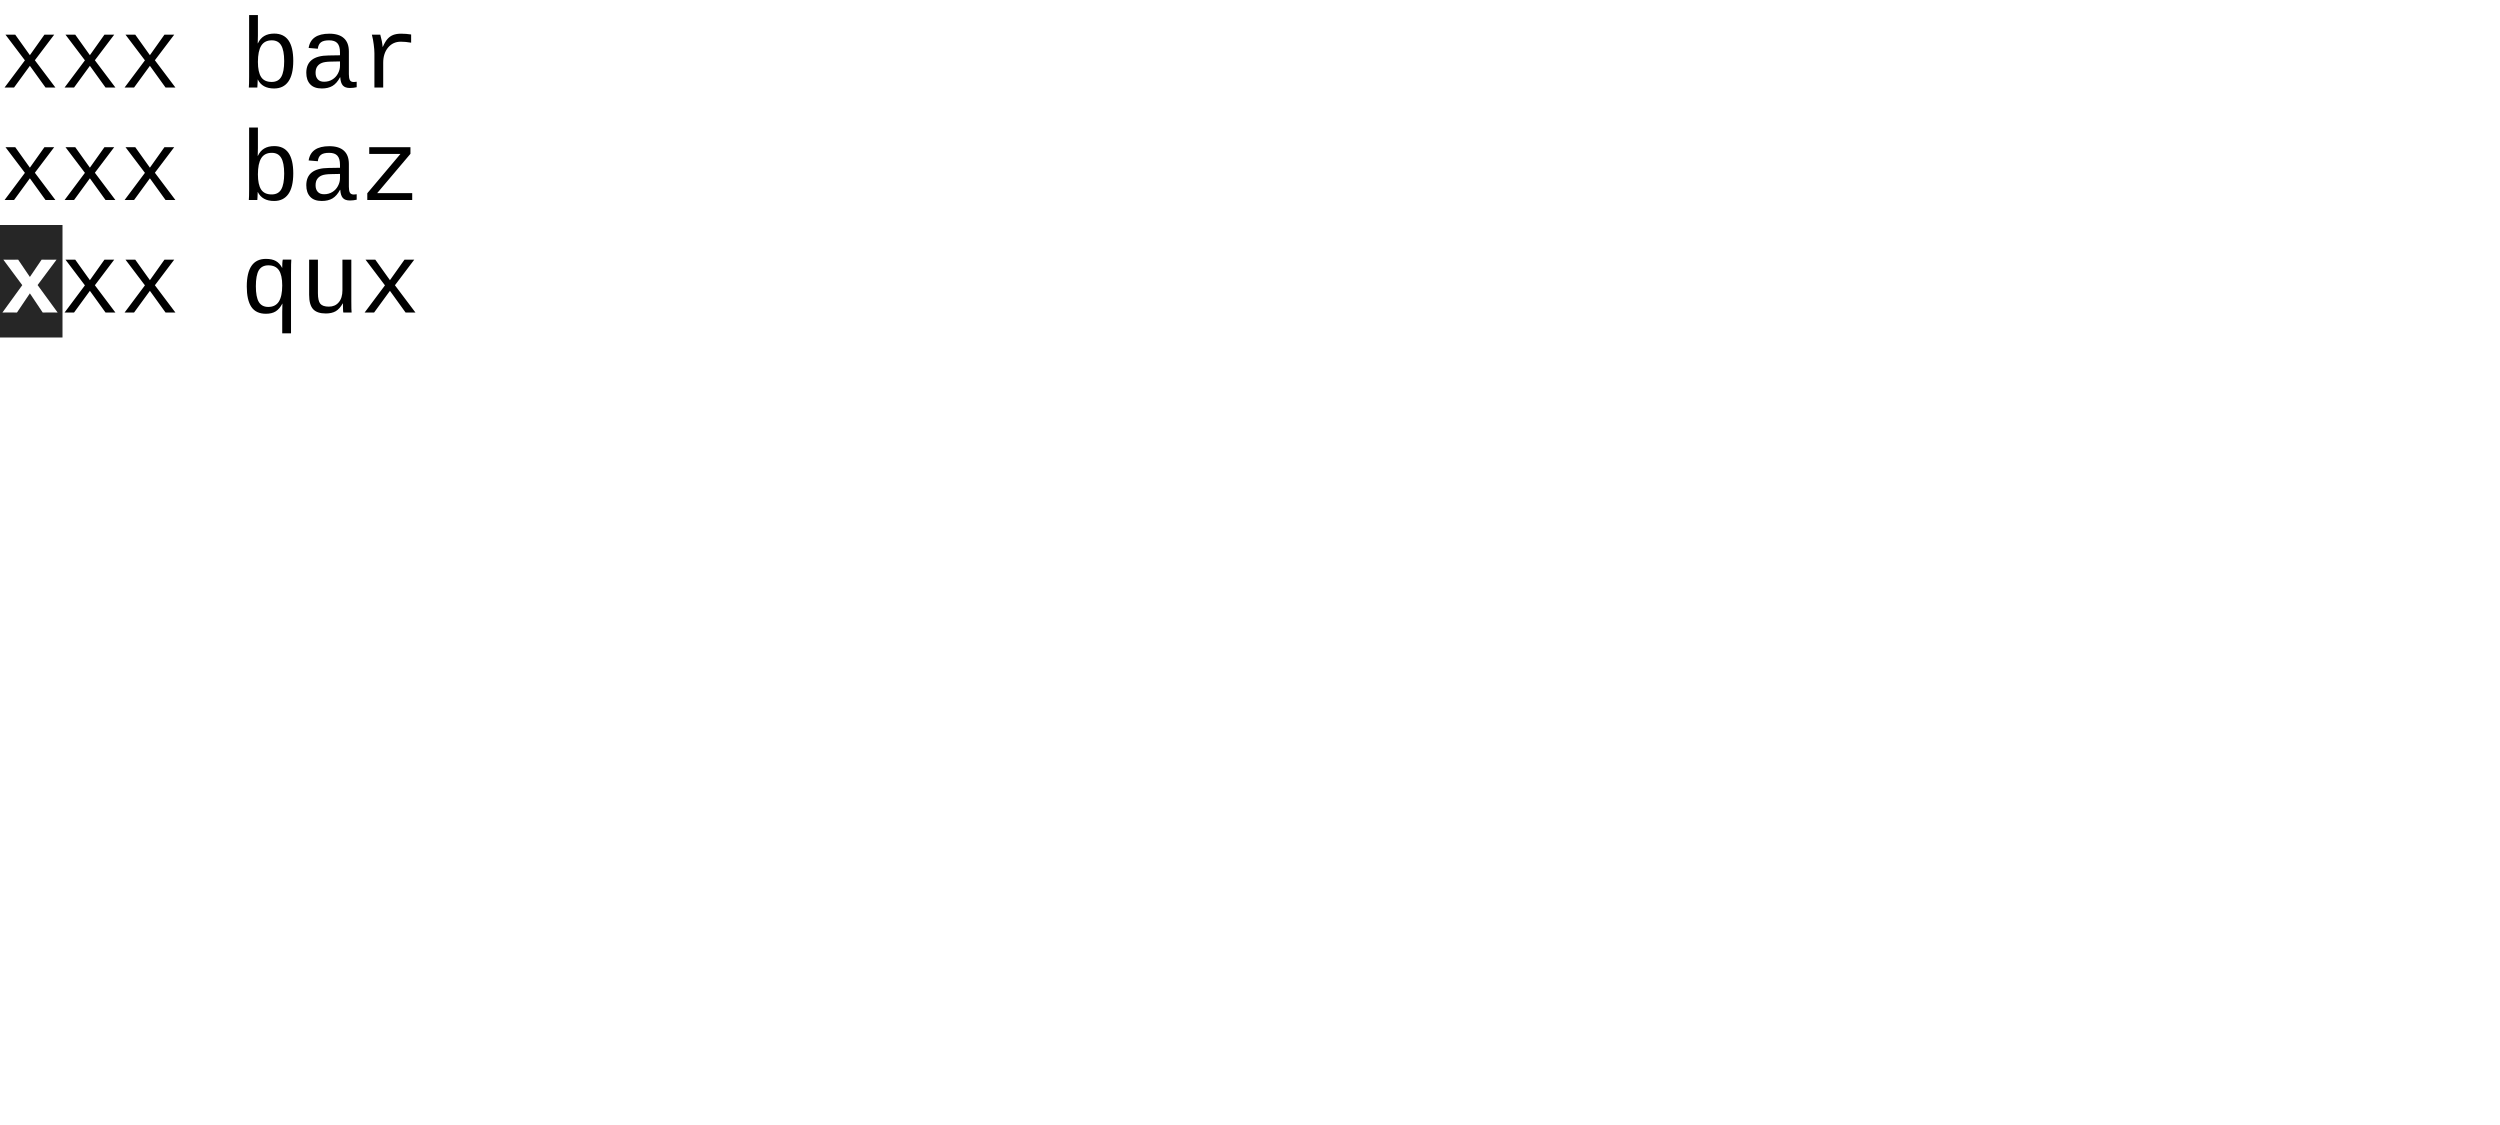
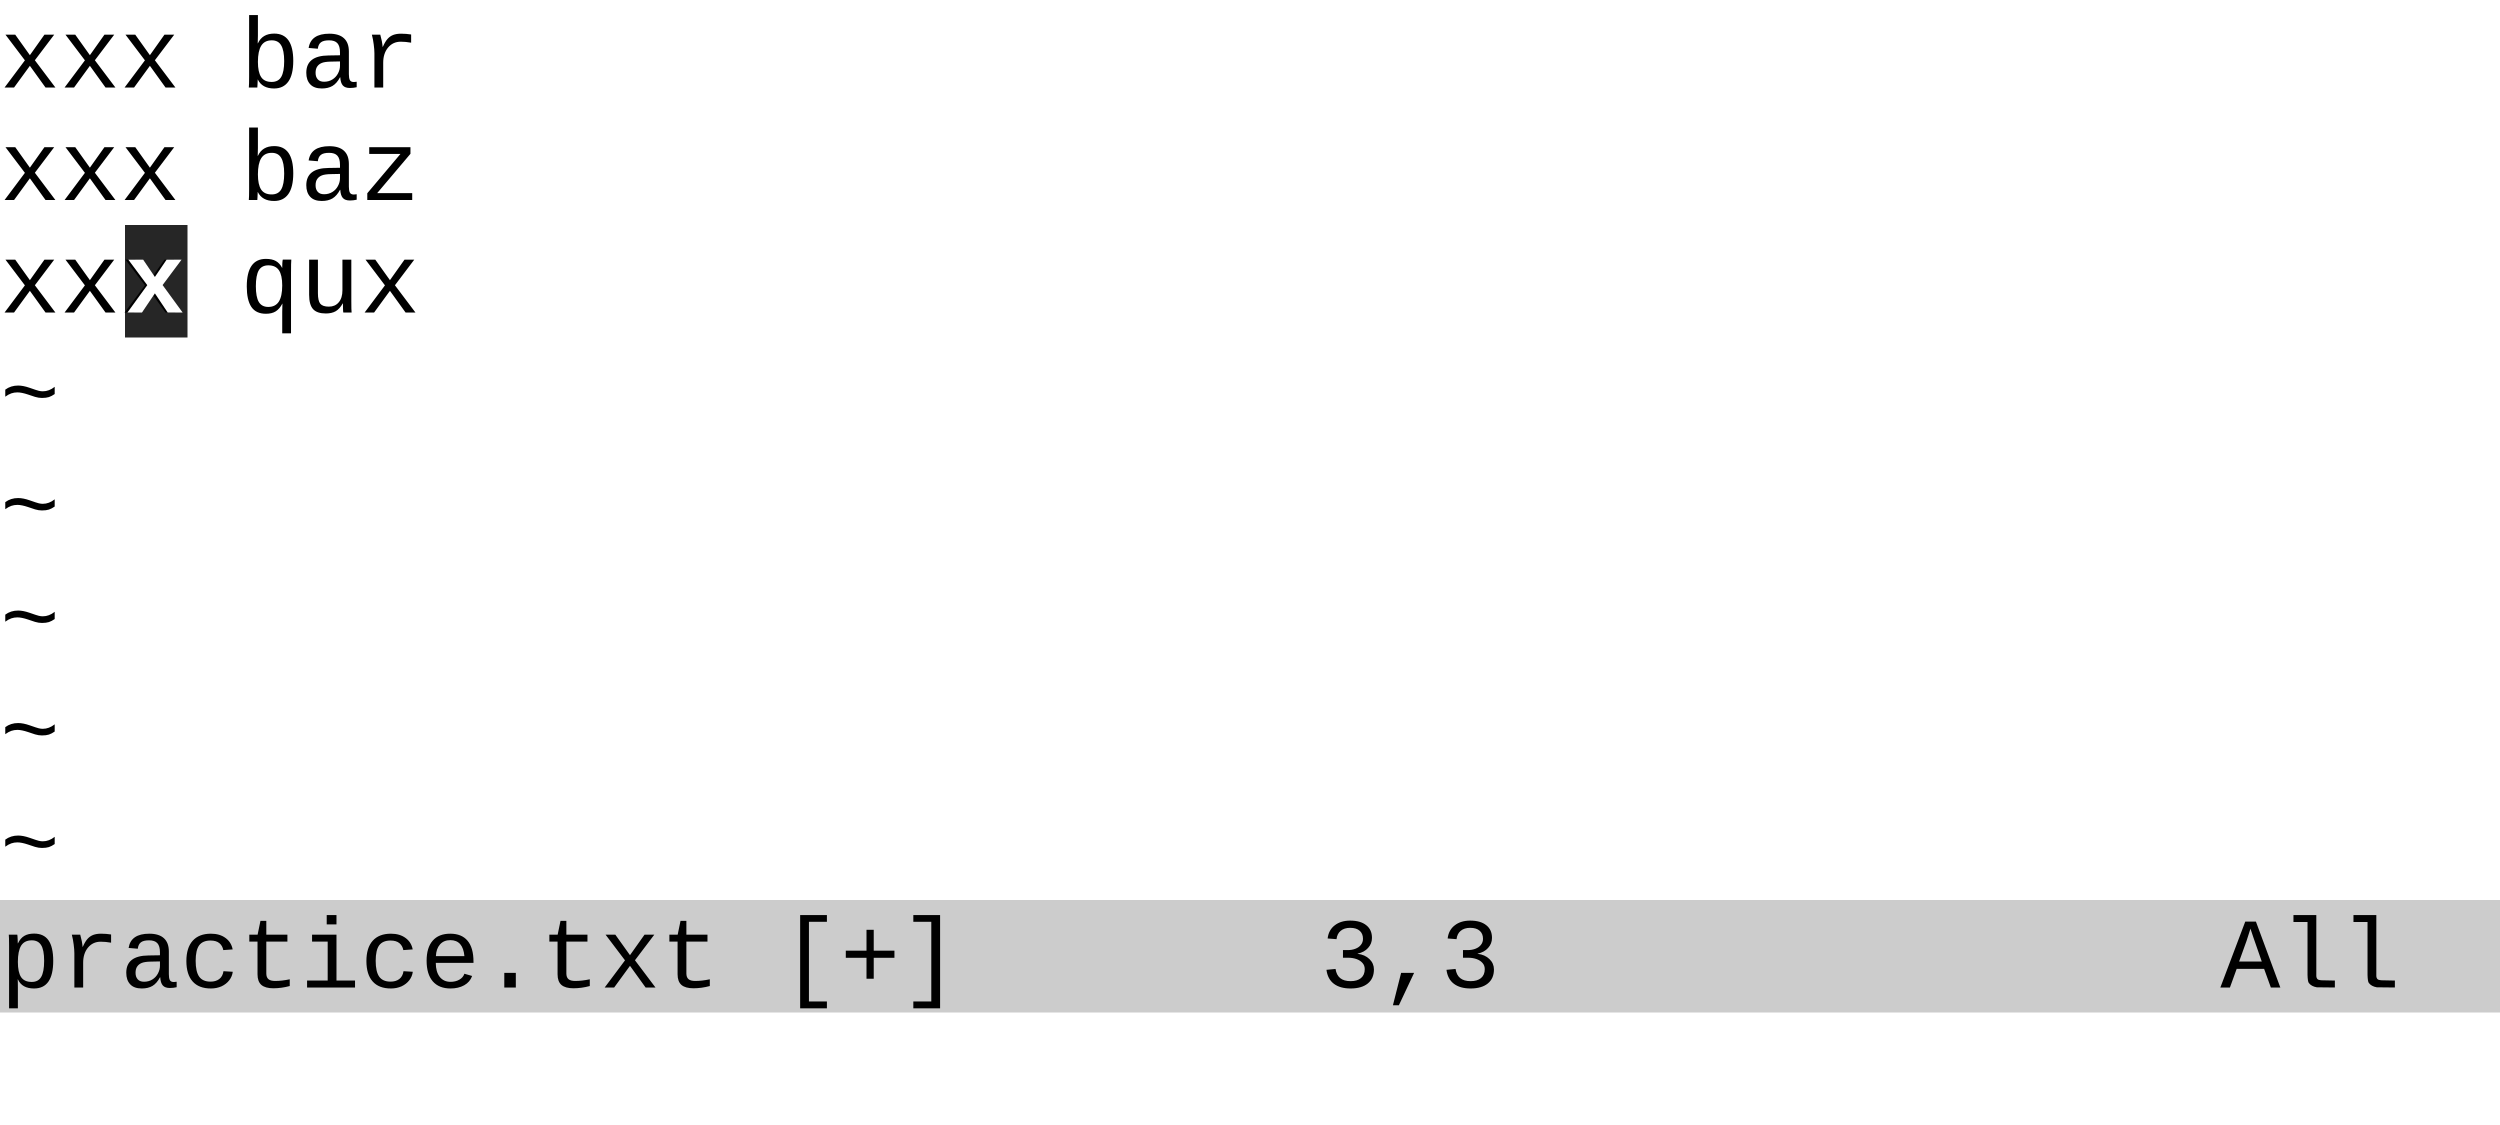
<svg xmlns="http://www.w3.org/2000/svg" viewBox="0 0 400 180" font-family="'Cascadia Code','Consolas','Courier New',monospace" font-size="16" xml:space="preserve" data-vimfu-theme="bw">
  <defs>
    <style>
      .bg0 { fill: #ffffff; }
+       .bg1 { fill: #cccccc; }
      .fg0 { fill: #000000; }
+       .fg1 { fill: #000000; }
+       .fg2 { fill: #000000; }
      .cursor { fill: #000000; opacity: 0.85; }
      .cursor-text { fill: #ffffff; font-weight: bold; }
  </style>
  </defs>
  <g class="backgrounds">
    <rect class="bg0" width="400" height="180" />
+     <rect class="bg1" x="0" y="144" width="400" height="18" />
  </g>
  <g class="foreground">
    <text y="14">
      <tspan class="fg0" x="0 10 20 30 40 50 60" xml:space="preserve">xxx bar</tspan>
    </text>
    <text y="32">
      <tspan class="fg0" x="0 10 20 30 40 50 60" xml:space="preserve">xxx baz</tspan>
    </text>
    <text y="50">
      <tspan class="fg0" x="0 10 20 30 40 50 60" xml:space="preserve">xxx qux</tspan>
    </text>
+     <text y="68">
+       <tspan class="fg1" x="0" xml:space="preserve">~</tspan>
+     </text>
+     <text y="86">
+       <tspan class="fg1" x="0" xml:space="preserve">~</tspan>
+     </text>
+     <text y="104">
+       <tspan class="fg1" x="0" xml:space="preserve">~</tspan>
+     </text>
+     <text y="122">
+       <tspan class="fg1" x="0" xml:space="preserve">~</tspan>
+     </text>
+     <text y="140">
+       <tspan class="fg1" x="0" xml:space="preserve">~</tspan>
+     </text>
+     <text y="158">
+       <tspan class="fg2" x="0 10 20 30 40 50 60 70 80 90 100 110 120 130 140 150 160 170 180 190 200 210 220 230 240 250 260 270 280 290 300 310 320 330 340 350 360 370 380 390" xml:space="preserve">practice.txt [+]      3,3            All</tspan>
+     </text>
  </g>
  <g class="cursors">
-     <rect class="cursor" x="0" y="36" width="10" height="18" />
-     <text class="cursor-text" x="0" y="50">x</text>
+     <rect class="cursor" x="20" y="36" width="10" height="18" />
+     <text class="cursor-text" x="20" y="50">x</text>
  </g>
</svg>
